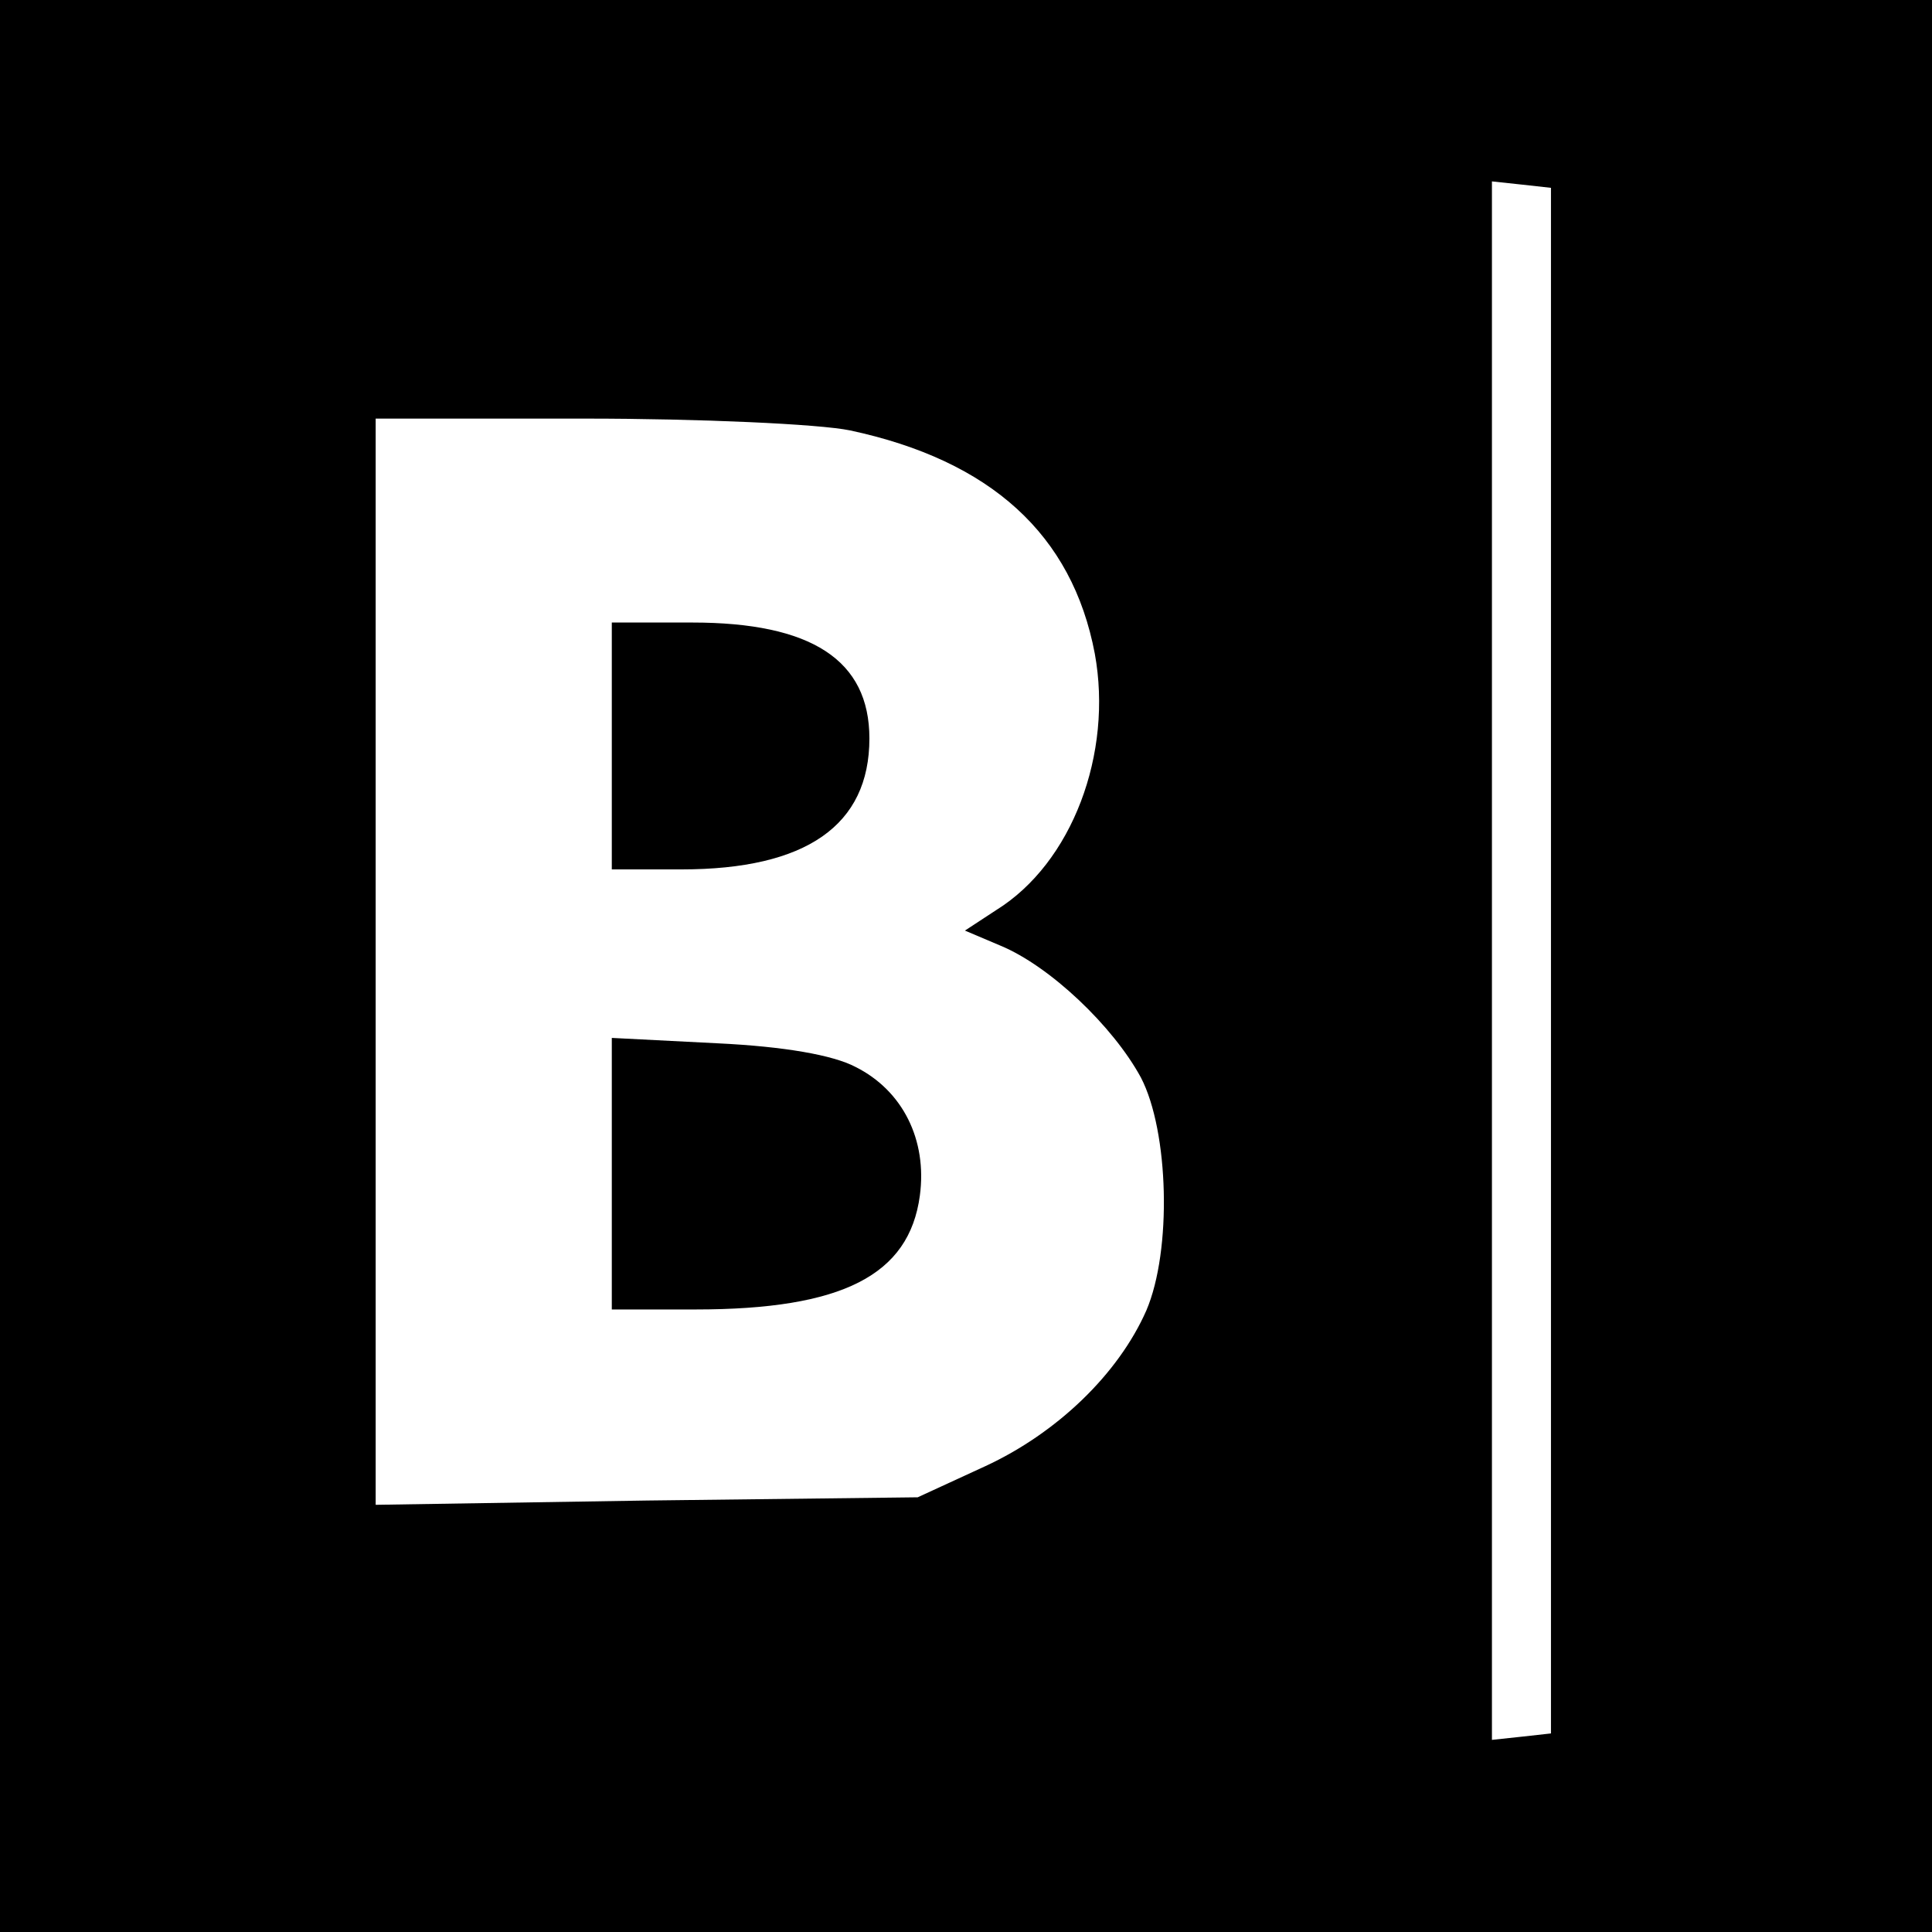
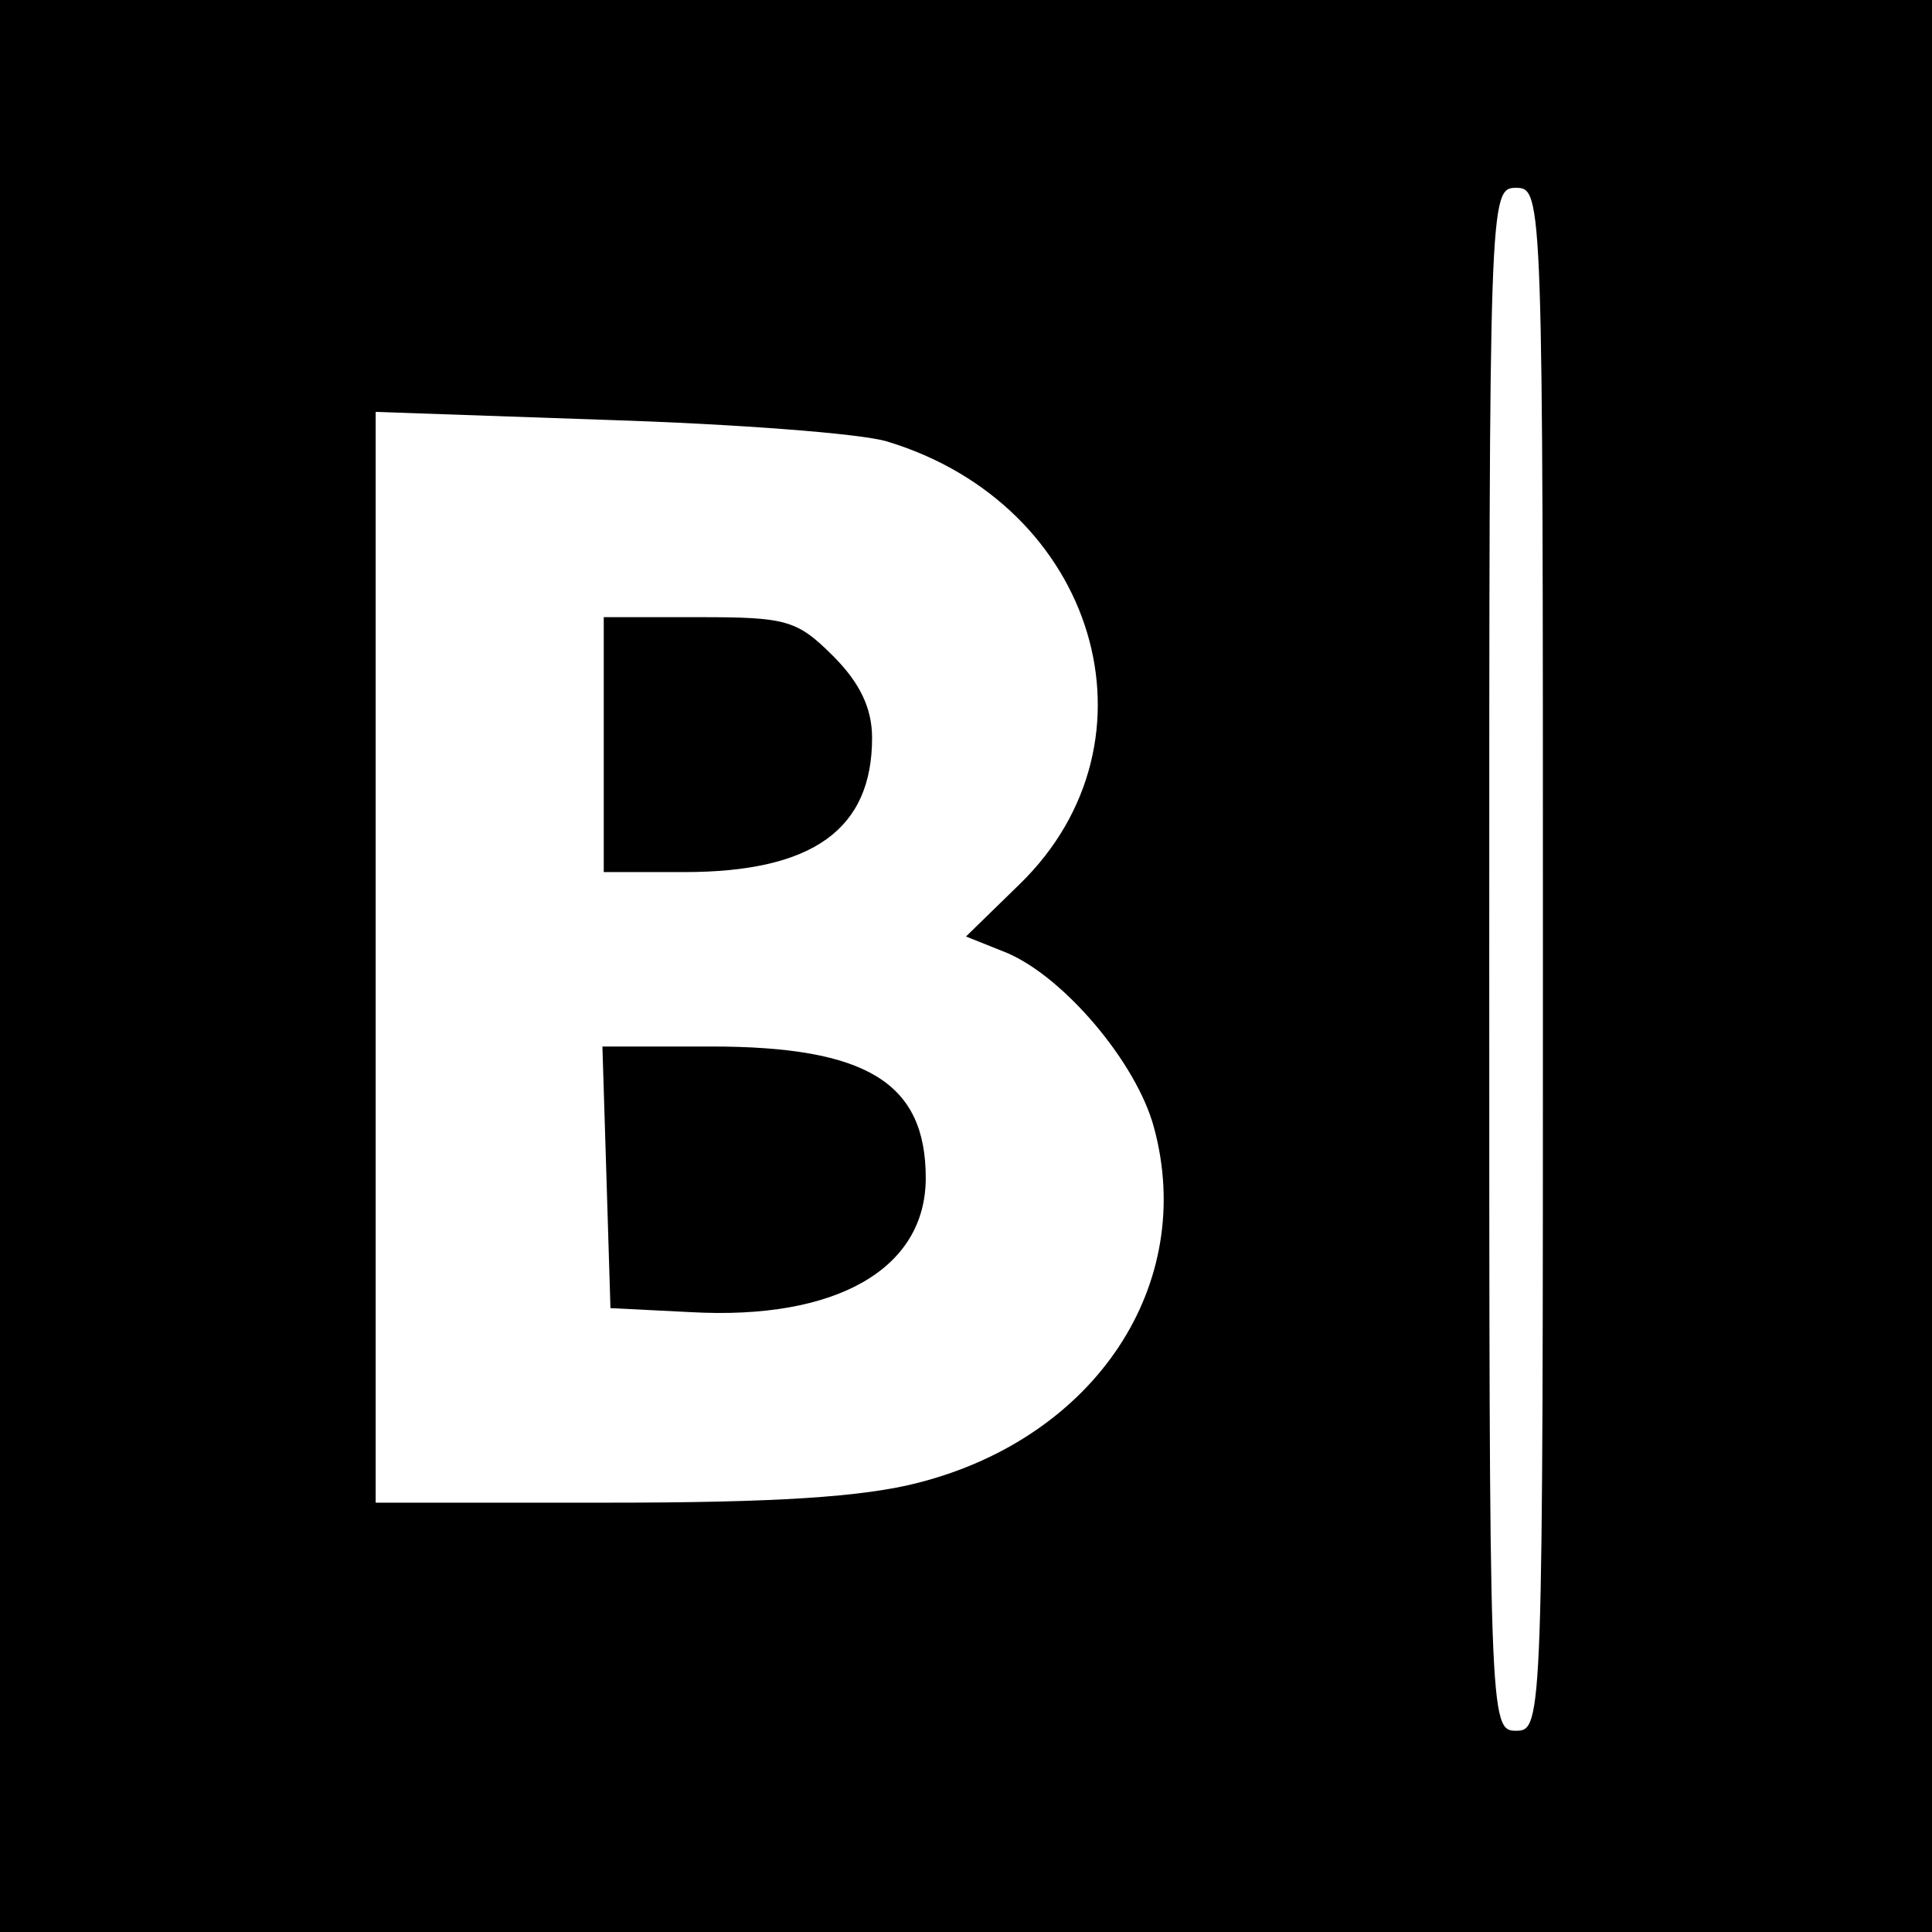
- <svg xmlns="http://www.w3.org/2000/svg" version="1.0" width="180pt" height="180pt" viewBox="0 0 180 180" preserveAspectRatio="xMidYMid meet">
-   <g transform="translate(0,180) scale(0.1,-0.1)" fill="#000000" stroke="none">
-     <path d="M0 900 l0 -900 900 0 900 0 0 900 0 900 -900 0 -900 0 0 -900z m1445 5 l0 -720 -27 -3 -28 -3 0 726 0 726 28 -3 27 -3 0 -720z m-653 494 c131 -28 207 -97 228 -208 17 -93 -21 -195 -92 -239 l-29 -19 33 -14 c46 -19 105 -75 131 -123 26 -50 29 -161 5 -217 -26 -59 -83 -114 -150 -145 l-63 -29 -252 -3 -253 -4 0 506 0 506 195 0 c106 0 218 -5 247 -11z" />
-     <path d="M570 1105 l0 -115 65 0 c116 0 175 41 175 122 0 73 -54 108 -165 108 l-75 0 0 -115z" />
-     <path d="M570 706 l0 -126 78 0 c137 0 199 32 209 106 7 52 -16 98 -60 120 -21 11 -66 19 -129 22 l-98 5 0 -127z" />
+ <svg xmlns="http://www.w3.org/2000/svg" version="1.0" width="144pt" height="144pt" viewBox="0 0 144 144" preserveAspectRatio="xMidYMid meet">
+   <g transform="translate(0,144) scale(0.1,-0.1)" fill="#000000" stroke="none">
+     <path d="M0 720 l0 -720 720 0 720 0 0 720 0 720 -720 0 -720 0 0 -720z m1150 5 c0 -568 0 -575 -20 -575 -20 0 -20 7 -20 575 0 568 0 575 20 575 20 0 20 -7 20 -575z m-489 386 c156 -47 209 -223 99 -330 l-40 -39 30 -12 c43 -18 97 -82 110 -130 32 -117 -43 -231 -175 -265 -42 -11 -109 -15 -232 -15 l-173 0 0 406 0 407 173 -6 c94 -3 188 -10 208 -16z" />
+     <path d="M450 885 l0 -95 60 0 c96 0 140 32 140 100 0 22 -9 41 -29 61 -27 27 -35 29 -100 29 l-71 0 0 -95z" />
+     <path d="M452 563 l3 -98 60 -3 c108 -6 175 32 175 100 0 71 -44 98 -160 98 l-81 0 3 -97z" />
  </g>
</svg>
